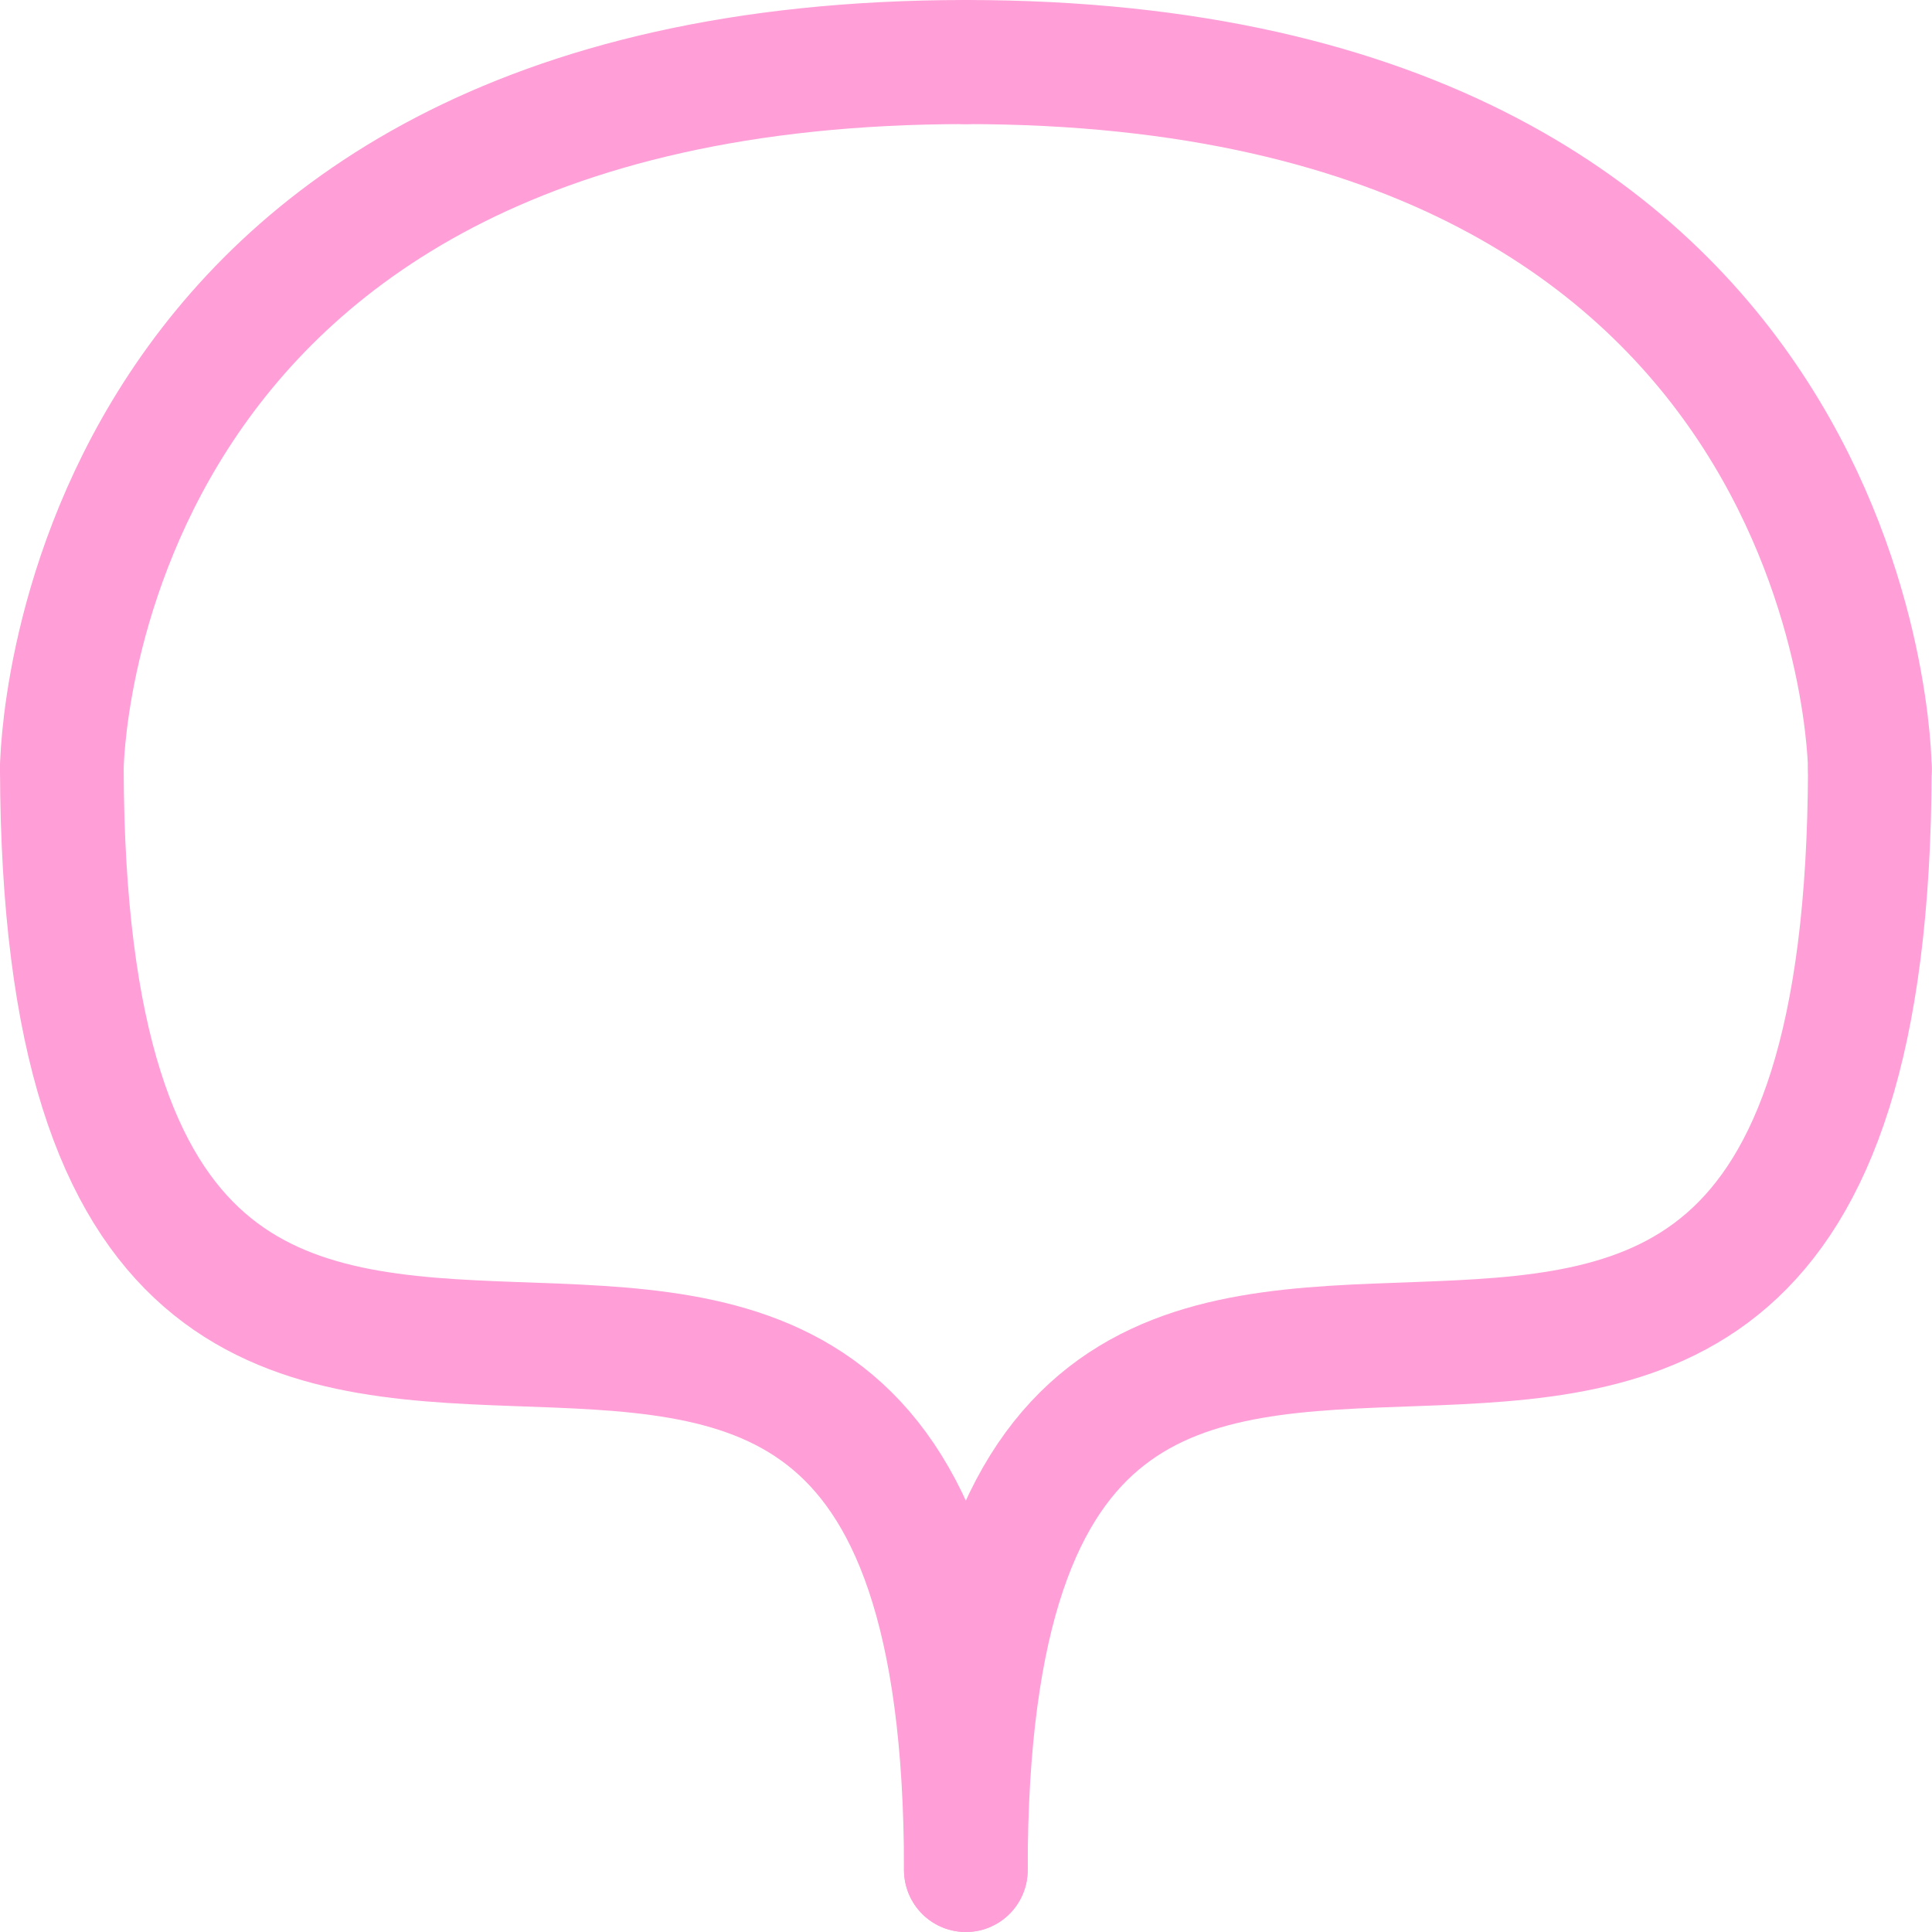
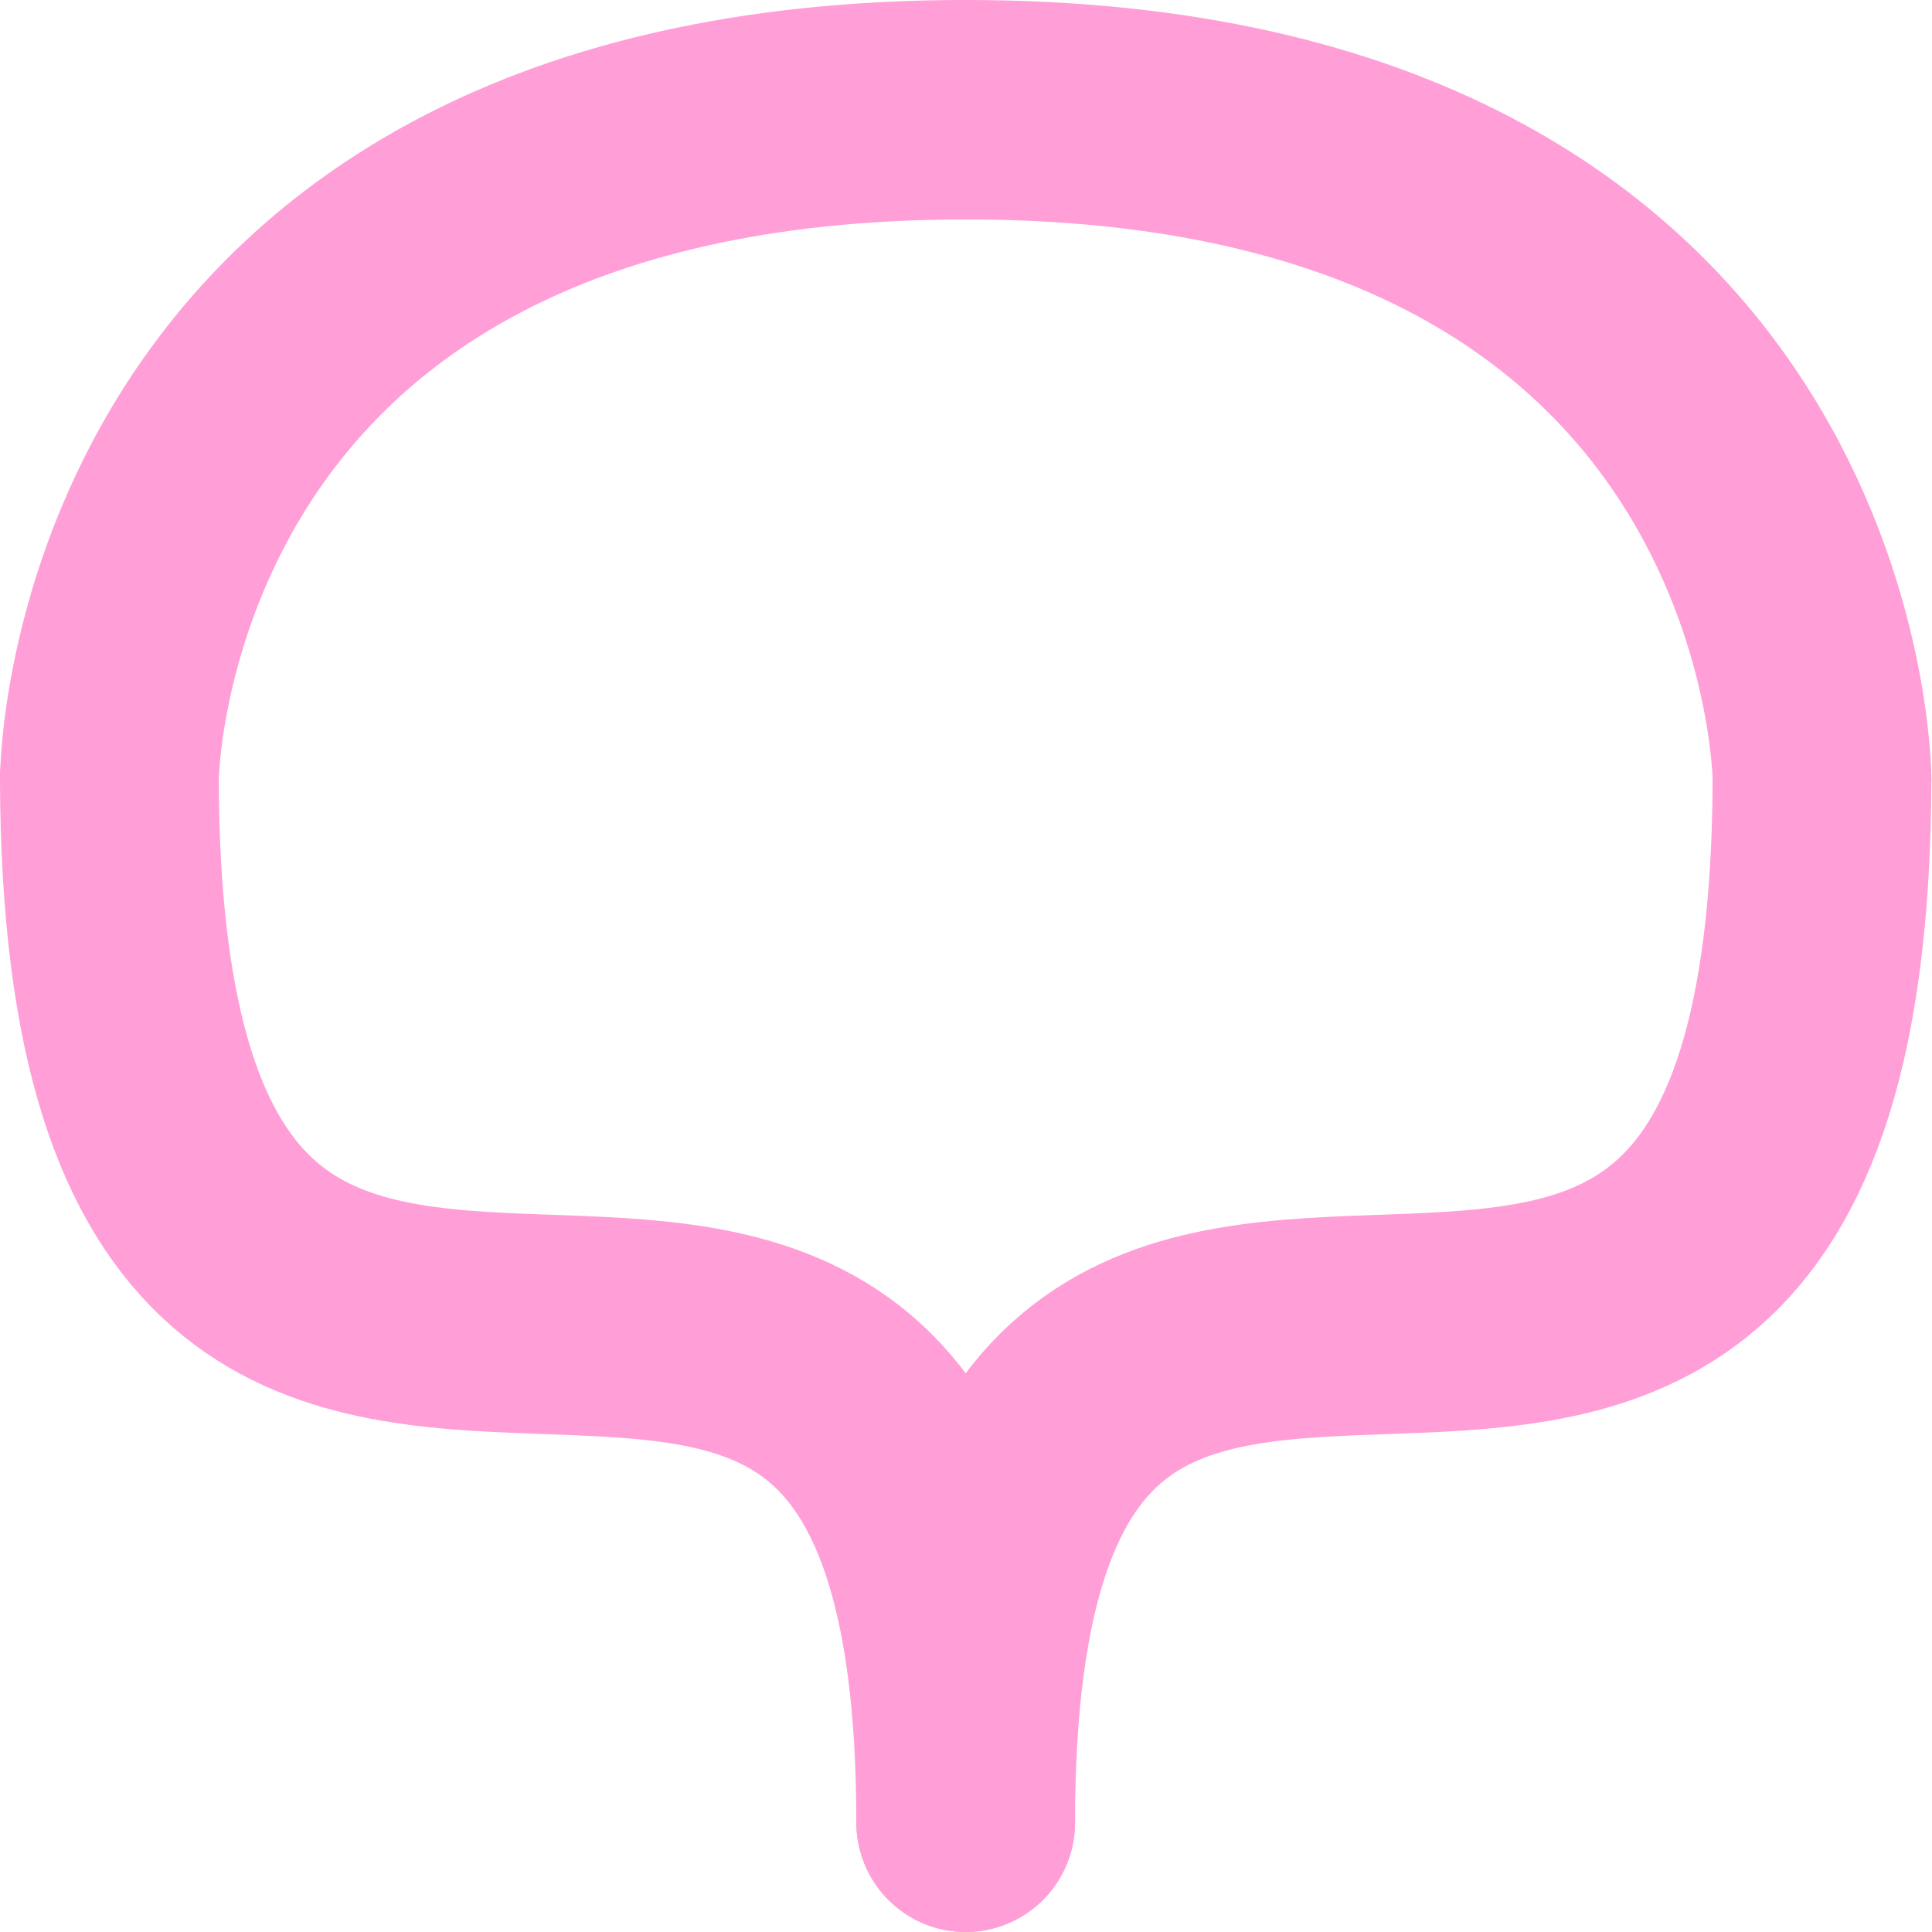
- <svg xmlns="http://www.w3.org/2000/svg" width="154.694mm" height="154.718mm" viewBox="0 0 154.694 154.718" version="1.1" id="svg5" xml:space="preserve">
+ <svg xmlns="http://www.w3.org/2000/svg" width="163.28mm" height="163.332mm" viewBox="0 0 163.28 163.332" version="1.1" id="svg5" xml:space="preserve">
  <defs id="defs2" />
-   <g id="layer1" transform="translate(-14.07491,2443.171)">
-     <g id="g60" transform="matrix(0.9358981,0,0,0.9388841,5.85843,-144.5906)" style="stroke:#ff9ed7;stroke-opacity:1">
-       <path style="fill:none;fill-opacity:1;stroke:#ff9ed7;stroke-width:10.583;stroke-linecap:round;stroke-linejoin:round;stroke-dasharray:none;stroke-opacity:1" d="m 91.424,-2442.912 c -77.103,0 -77.353,60.275 -77.353,60.275" id="path57" />
-       <path style="fill:none;fill-opacity:1;stroke:#ff9ed7;stroke-width:10.583;stroke-linecap:round;stroke-linejoin:round;stroke-dasharray:none;stroke-opacity:1" d="m 14.071,-2382.637 c 0.25,93.931 77.353,5.618 77.353,93.931" id="path58" />
-       <path style="fill:none;fill-opacity:1;stroke:#ff9ed7;stroke-width:10.583;stroke-linecap:round;stroke-linejoin:round;stroke-dasharray:none;stroke-opacity:1" d="m 91.424,-2442.912 c 77.103,0 77.353,60.275 77.353,60.275" id="path59" />
-       <path style="fill:none;fill-opacity:1;stroke:#ff9ed7;stroke-width:10.583;stroke-linecap:round;stroke-linejoin:round;stroke-dasharray:none;stroke-opacity:1" d="m 168.776,-2382.637 c -0.25,93.931 -77.353,5.618 -77.353,93.931" id="path60" />
+   <g id="layer1" transform="translate(-9.781683,2447.477)">
+     <g id="g60" transform="matrix(0.9358981,0,0,0.9388841,5.85843,-144.5906)" style="stroke:#ff9ed7;stroke-width:19.758;stroke-dasharray:none;stroke-opacity:1">
+       <path style="fill:none;fill-opacity:1;stroke:#ff9ed7;stroke-width:19.758;stroke-linecap:round;stroke-linejoin:round;stroke-dasharray:none;stroke-opacity:1" d="m 91.424,-2442.912 c -77.103,0 -77.353,60.275 -77.353,60.275" id="path57" />
+       <path style="fill:none;fill-opacity:1;stroke:#ff9ed7;stroke-width:19.758;stroke-linecap:round;stroke-linejoin:round;stroke-dasharray:none;stroke-opacity:1" d="m 14.071,-2382.637 c 0.25,93.931 77.353,5.618 77.353,93.931" id="path58" />
+       <path style="fill:none;fill-opacity:1;stroke:#ff9ed7;stroke-width:19.758;stroke-linecap:round;stroke-linejoin:round;stroke-dasharray:none;stroke-opacity:1" d="m 91.424,-2442.912 c 77.103,0 77.353,60.275 77.353,60.275" id="path59" />
+       <path style="fill:none;fill-opacity:1;stroke:#ff9ed7;stroke-width:19.758;stroke-linecap:round;stroke-linejoin:round;stroke-dasharray:none;stroke-opacity:1" d="m 168.776,-2382.637 c -0.25,93.931 -77.353,5.618 -77.353,93.931" id="path60" />
    </g>
  </g>
</svg>
